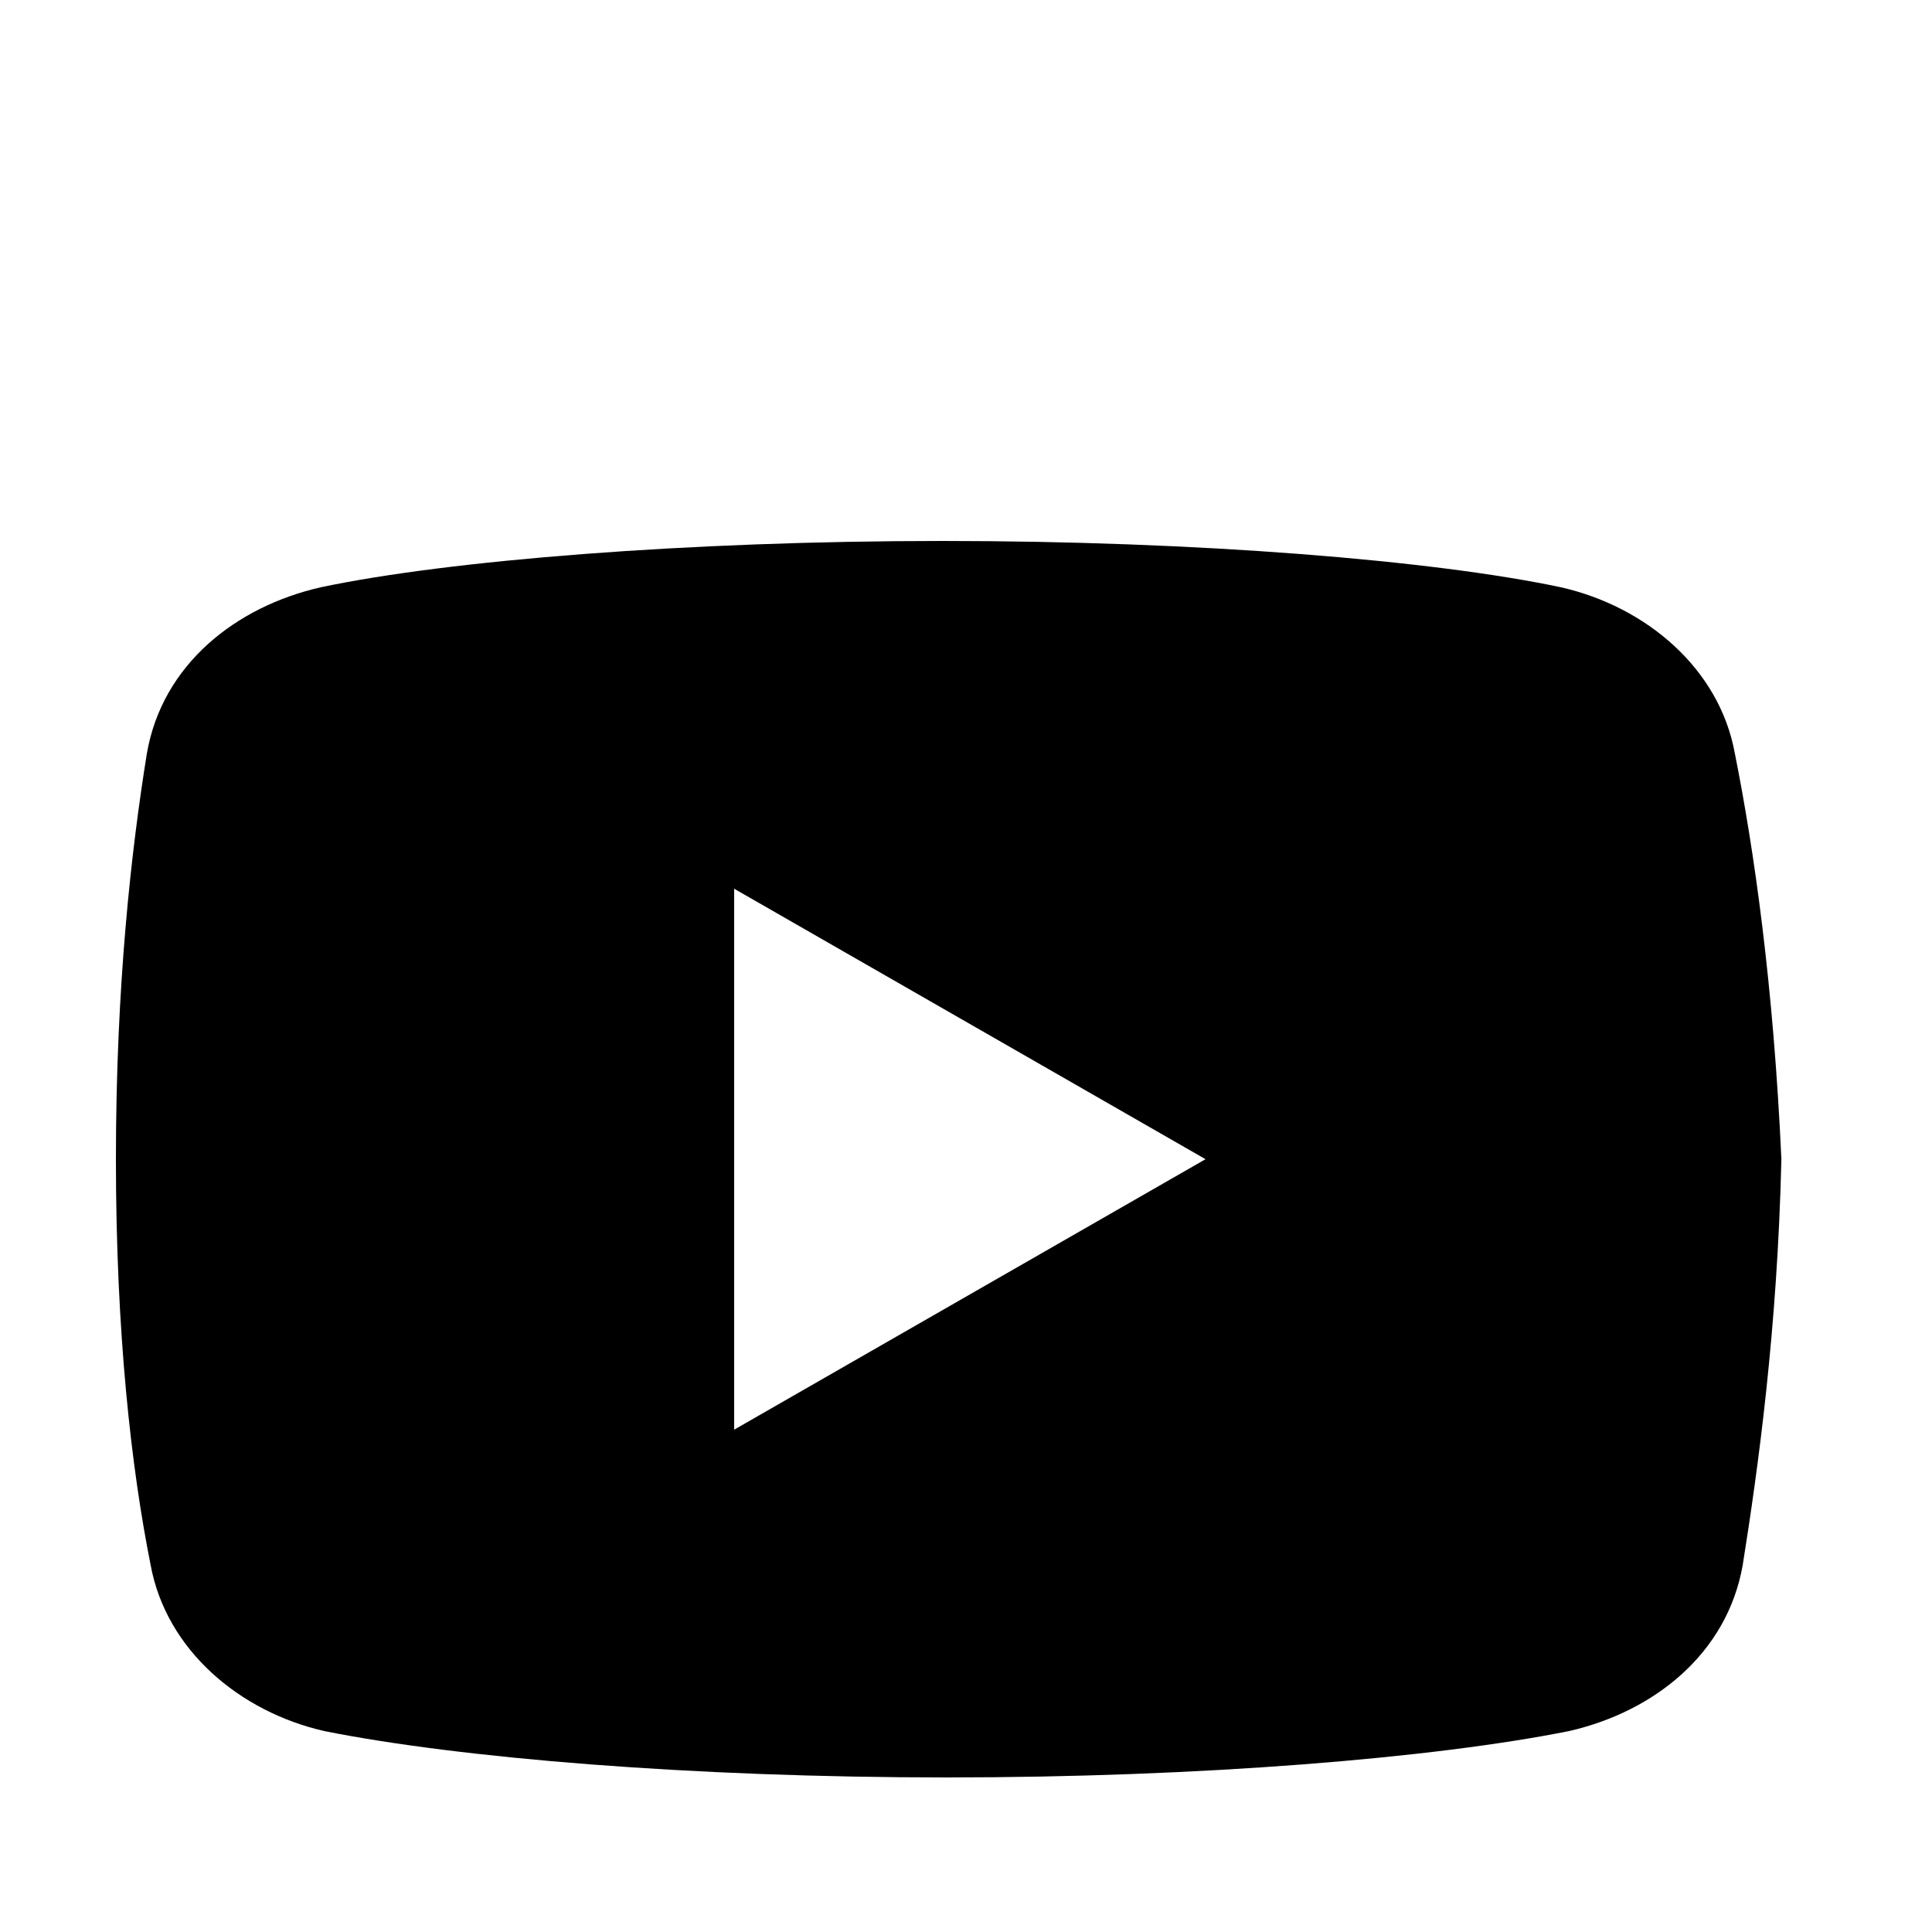
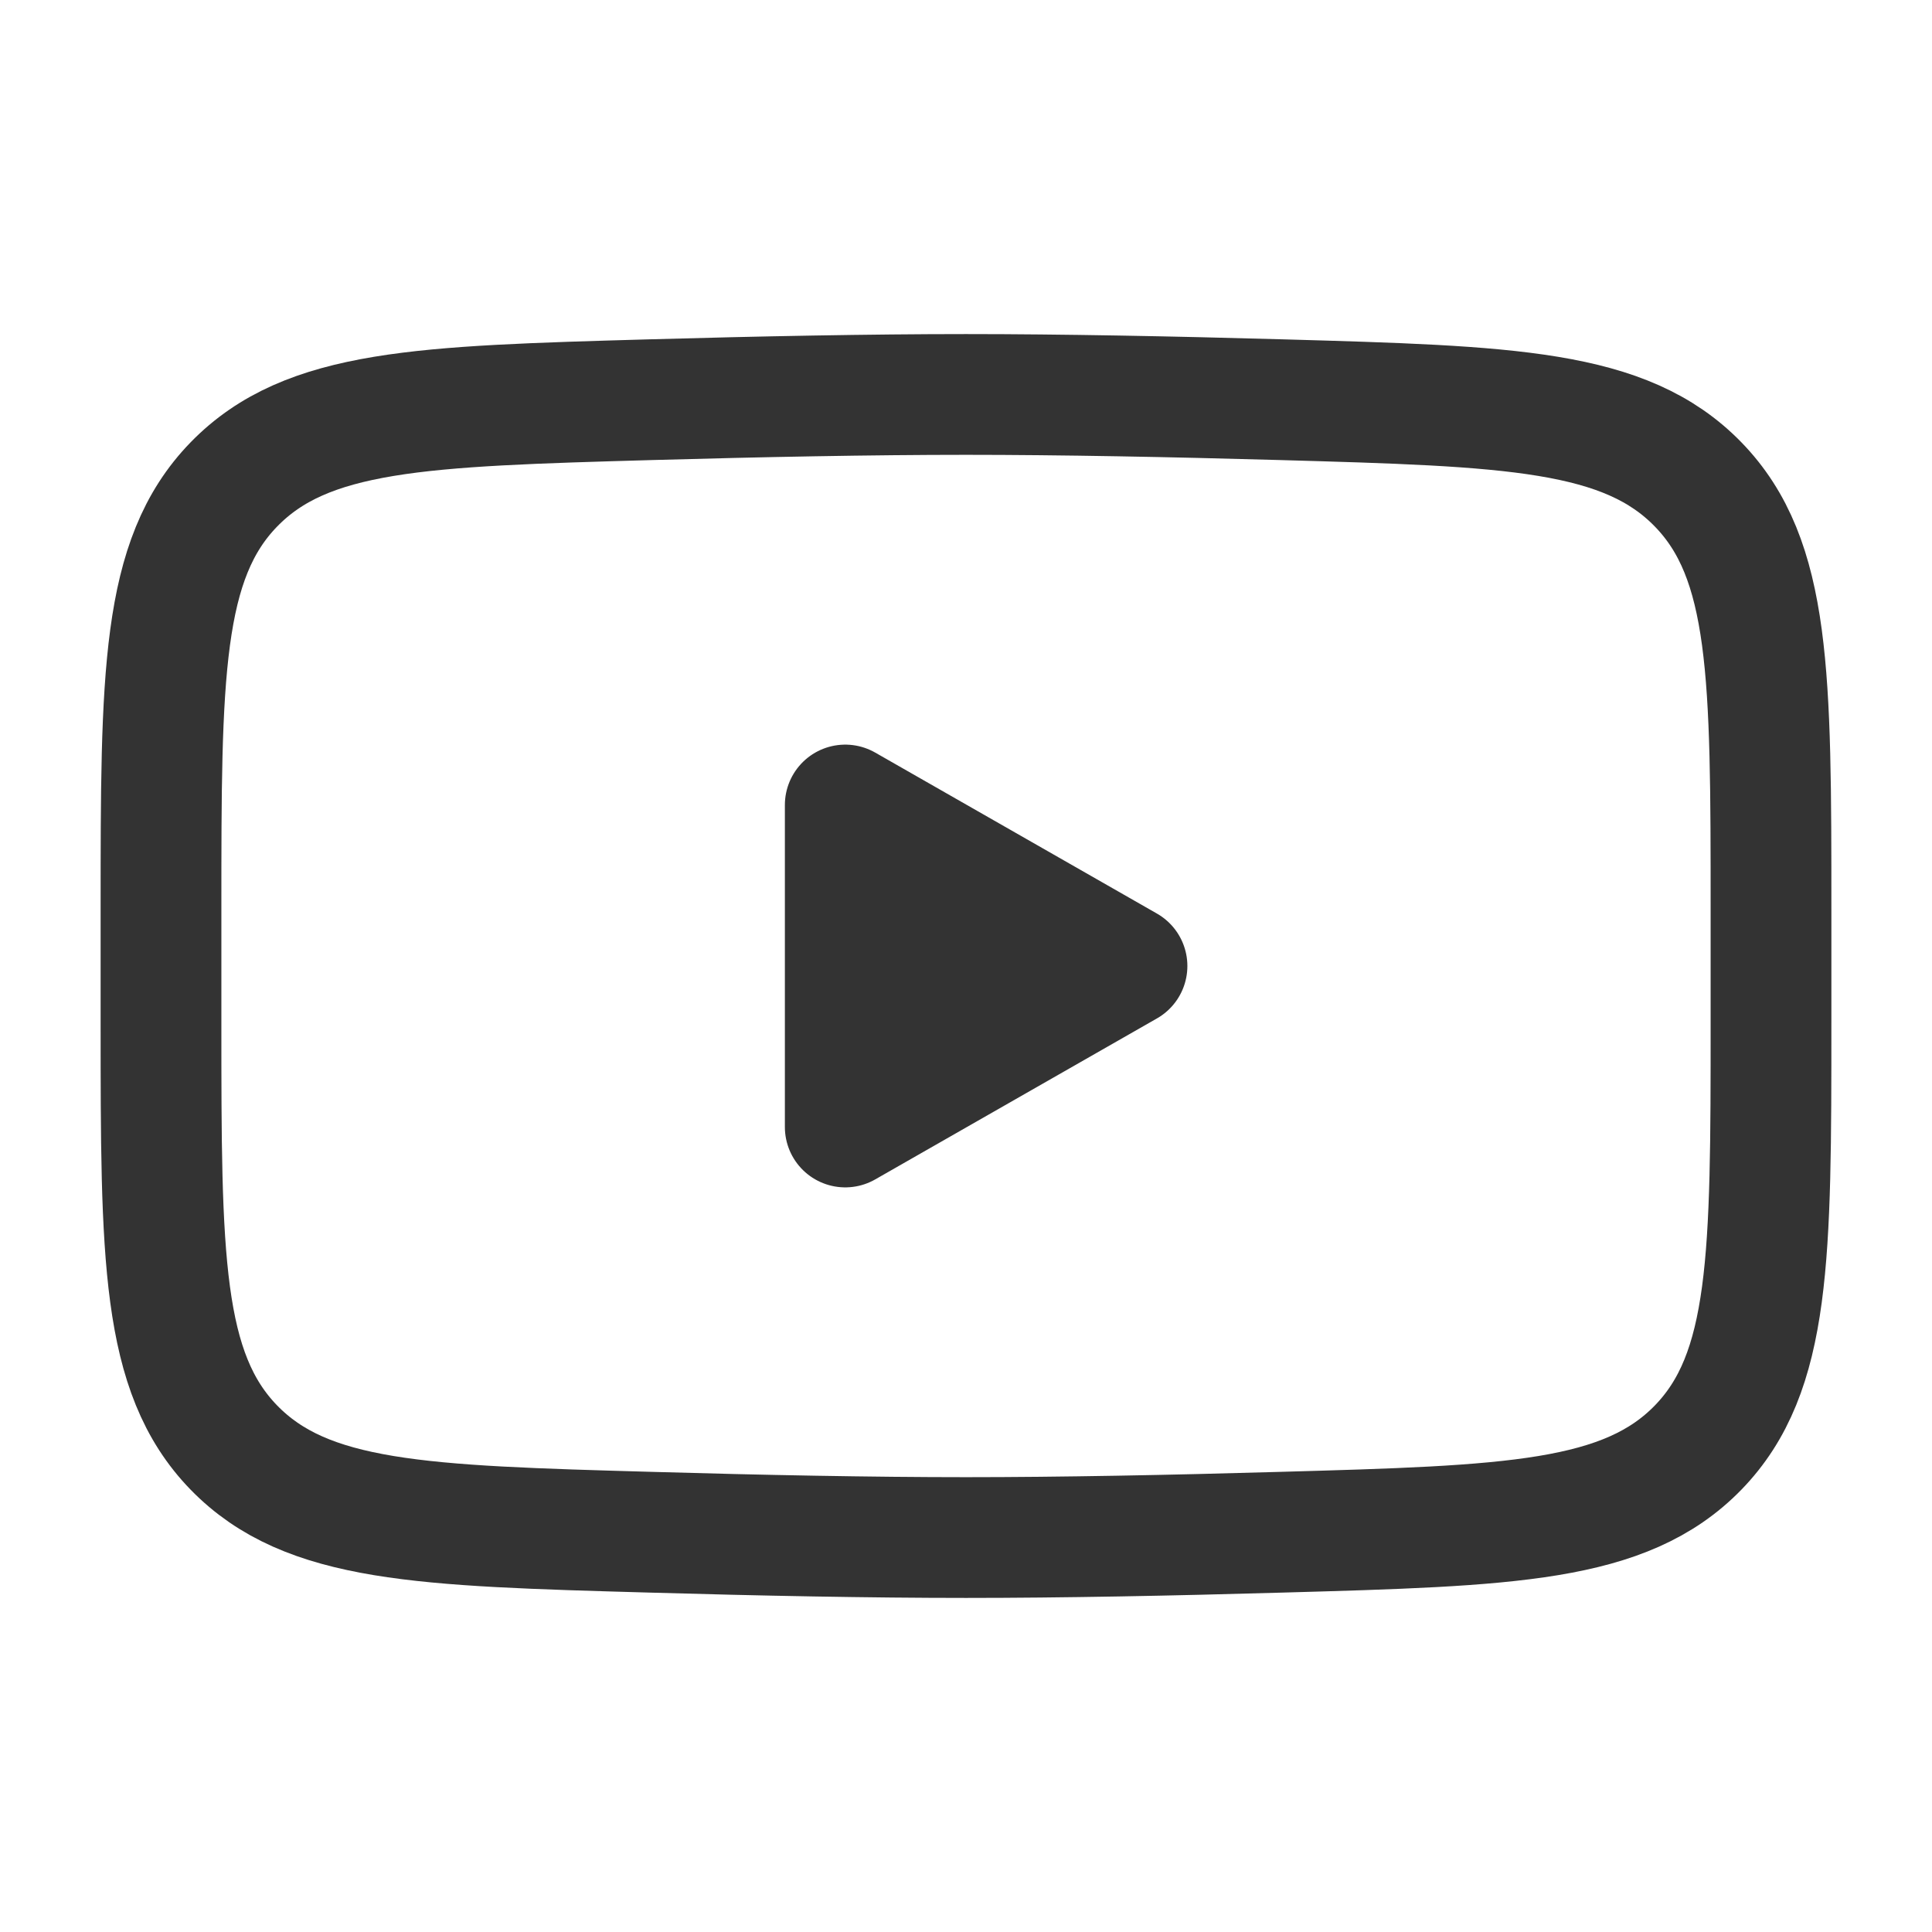
- <svg xmlns="http://www.w3.org/2000/svg" viewBox="0 0 50 40" width="15px" height="15px">
-   <path d="M 44.898 14.5 C 44.5 12.301 42.602 10.699 40.398 10.199 C 37.102 9.5 31 9 24.398 9 C 17.801 9 11.602 9.5 8.301 10.199 C 6.102 10.699 4.199 12.199 3.801 14.5 C 3.398 17 3 20.5 3 25 C 3 29.5 3.398 33 3.898 35.5 C 4.301 37.699 6.199 39.301 8.398 39.801 C 11.898 40.5 17.898 41 24.5 41 C 31.102 41 37.102 40.5 40.602 39.801 C 42.801 39.301 44.699 37.801 45.102 35.5 C 45.5 33 46 29.398 46.102 25 C 45.898 20.5 45.398 17 44.898 14.5 Z M 19 32 L 19 18 L 31.199 25 Z" />
+ <svg xmlns="http://www.w3.org/2000/svg" width="64px" height="64px" stroke-width="1.5" viewBox="0 0 24 24" fill="none" color="#333333">
+   <path d="M14 12L10.5 14V10L14 12Z" fill="#333333" stroke="#333333" stroke-width="1.5" stroke-linecap="round" stroke-linejoin="round" />
+   <path d="M2 12.707V11.292C2 8.397 2 6.949 2.905 6.018C3.811 5.086 5.237 5.046 8.088 4.965C9.439 4.927 10.819 4.9 12 4.9C13.181 4.9 14.561 4.927 15.912 4.965C18.763 5.046 20.189 5.086 21.095 6.018C22 6.949 22 8.397 22 11.292V12.707C22 15.603 22 17.05 21.095 17.982C20.189 18.913 18.764 18.954 15.912 19.034C14.561 19.073 13.181 19.1 12 19.1C10.819 19.1 9.439 19.073 8.088 19.034C5.237 18.954 3.811 18.913 2.905 17.982C2 17.05 2 15.603 2 12.707Z" stroke="#333333" stroke-width="1.5" />
</svg>
